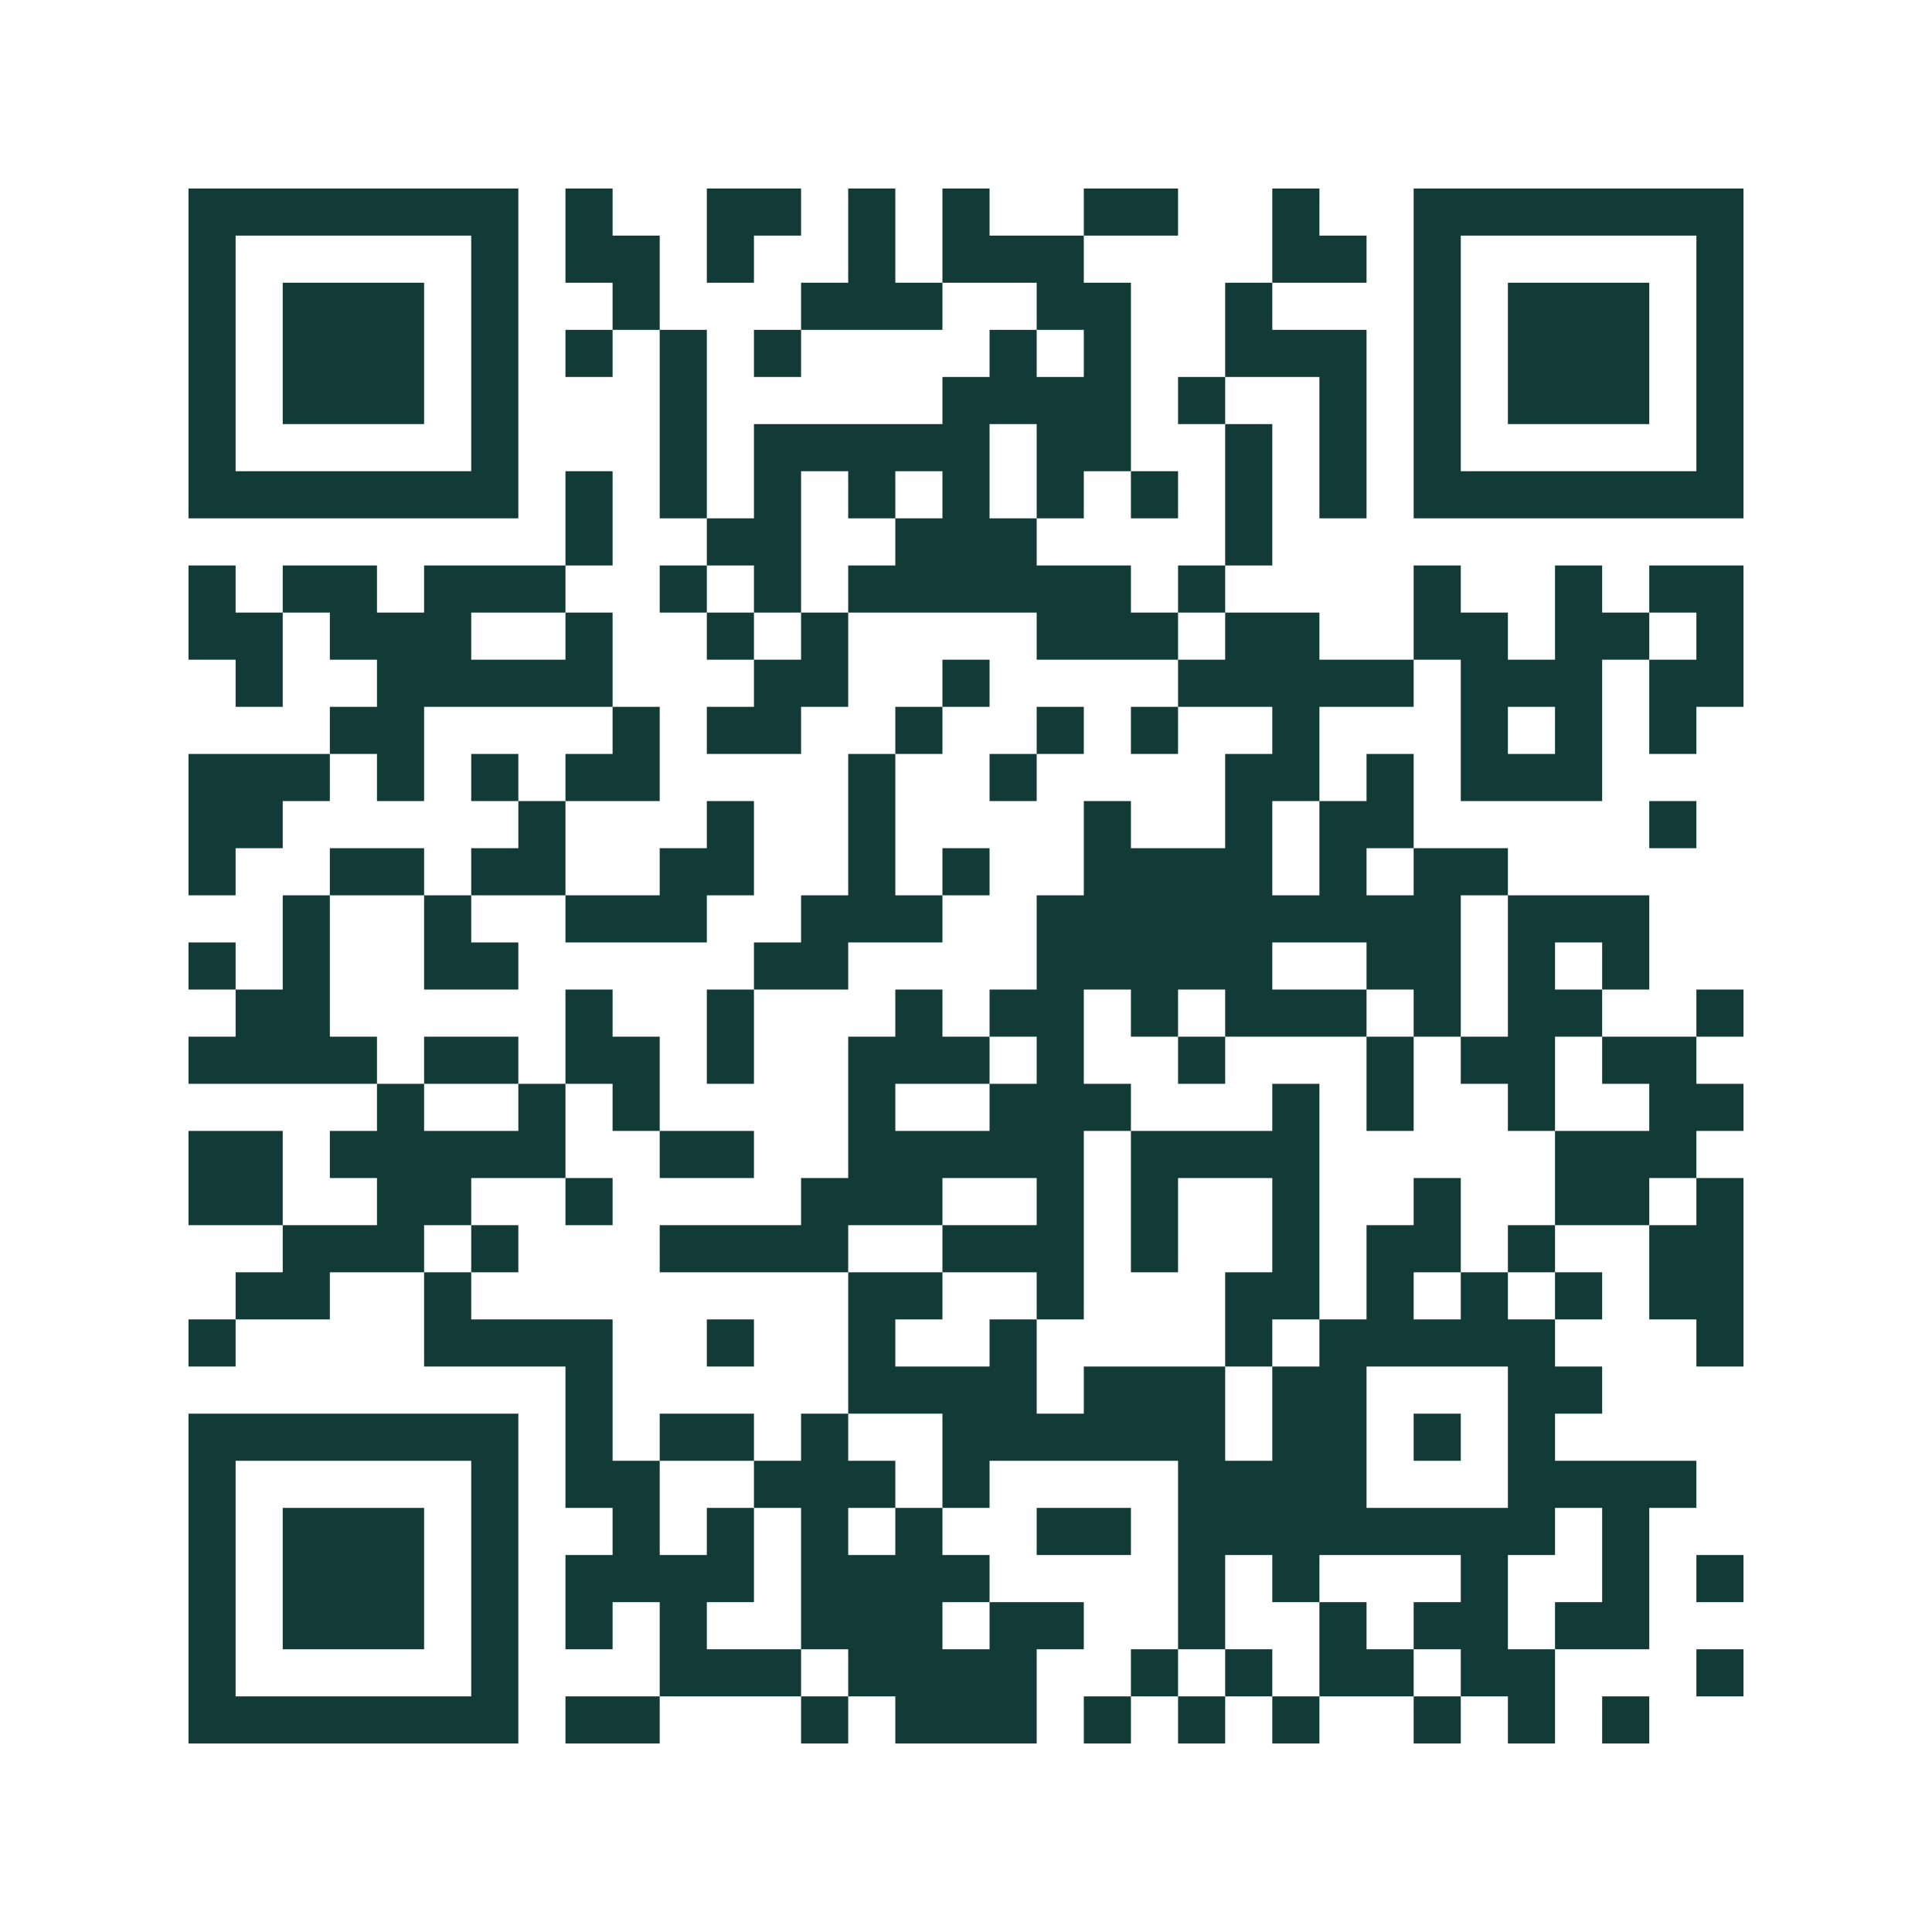
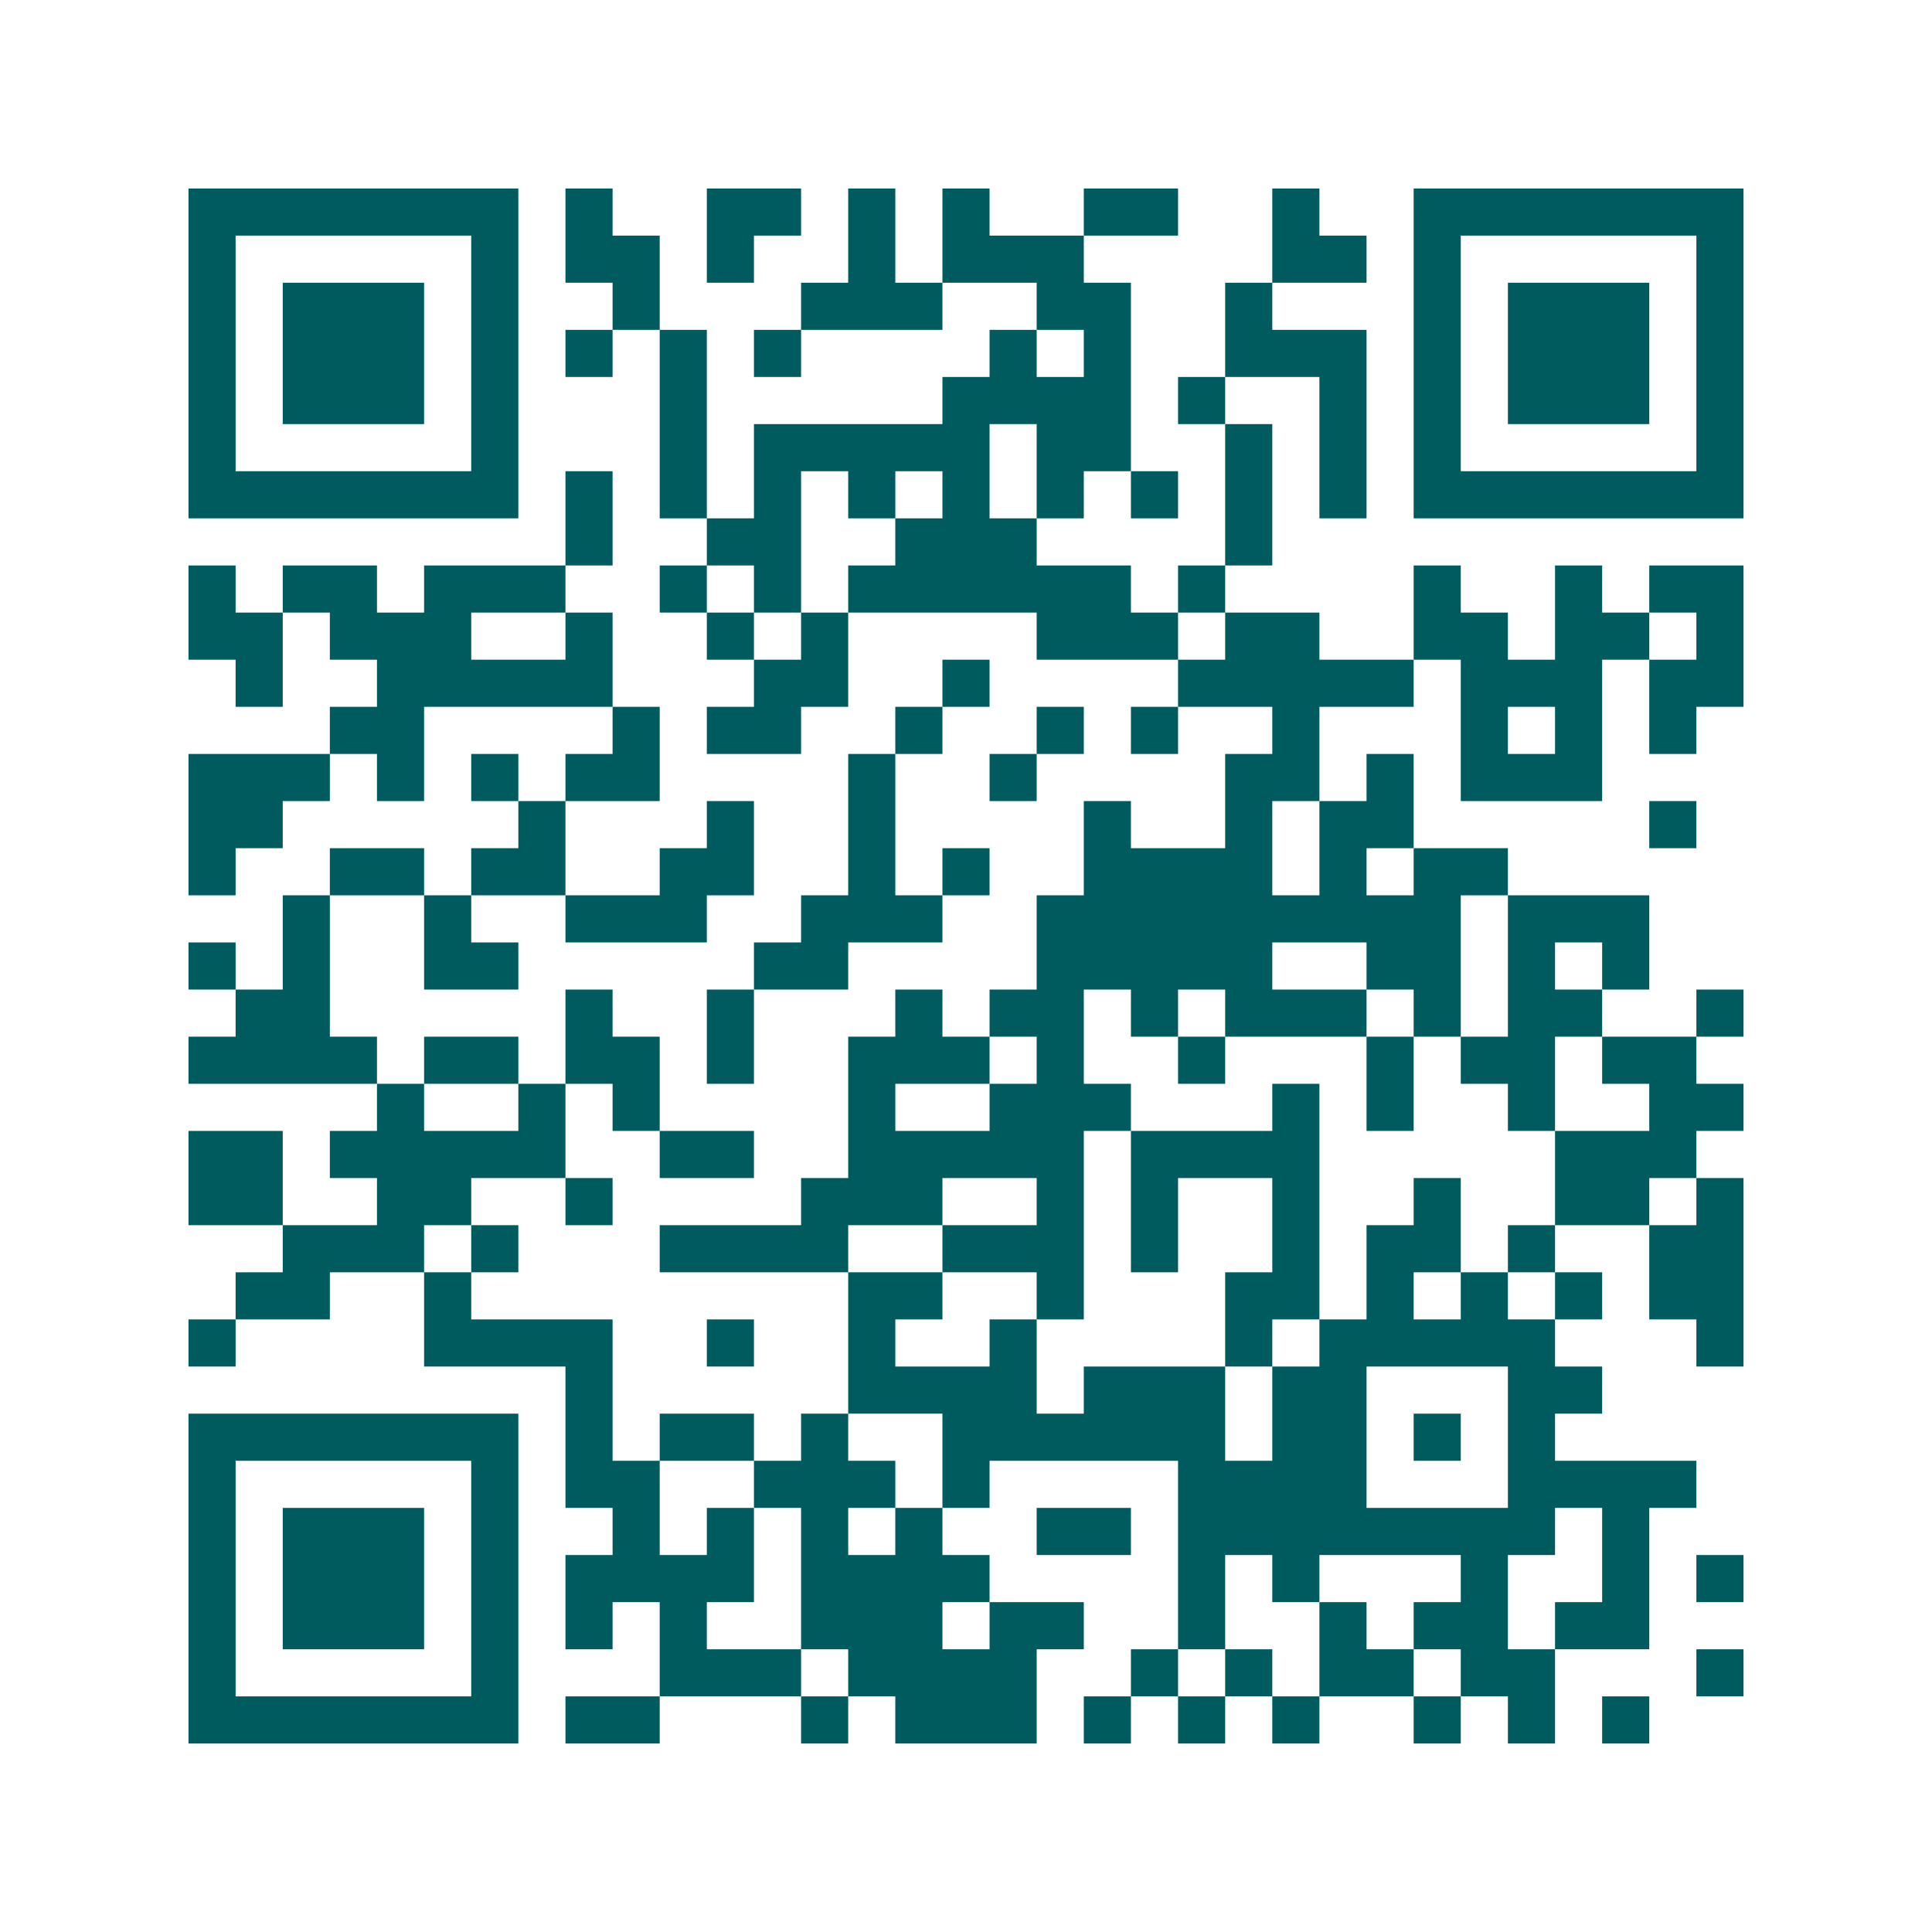
<svg xmlns="http://www.w3.org/2000/svg" width="41" height="41" class="segno">
  <path fill="#fff" d="M0 0h41v41h-41z" />
-   <path class="qrline" stroke="#123a36" d="M4 4.5h7m1 0h1m2 0h2m1 0h1m1 0h1m2 0h2m2 0h1m2 0h7m-33 1h1m5 0h1m1 0h2m1 0h1m2 0h1m1 0h3m4 0h2m1 0h1m5 0h1m-33 1h1m1 0h3m1 0h1m2 0h1m3 0h3m2 0h2m2 0h1m3 0h1m1 0h3m1 0h1m-33 1h1m1 0h3m1 0h1m1 0h1m1 0h1m1 0h1m4 0h1m1 0h1m2 0h3m1 0h1m1 0h3m1 0h1m-33 1h1m1 0h3m1 0h1m3 0h1m5 0h4m1 0h1m2 0h1m1 0h1m1 0h3m1 0h1m-33 1h1m5 0h1m3 0h1m1 0h5m1 0h2m2 0h1m1 0h1m1 0h1m5 0h1m-33 1h7m1 0h1m1 0h1m1 0h1m1 0h1m1 0h1m1 0h1m1 0h1m1 0h1m1 0h1m1 0h7m-25 1h1m2 0h2m2 0h3m4 0h1m-23 1h1m1 0h2m1 0h3m2 0h1m1 0h1m1 0h6m1 0h1m4 0h1m2 0h1m1 0h2m-33 1h2m1 0h3m2 0h1m2 0h1m1 0h1m4 0h3m1 0h2m2 0h2m1 0h2m1 0h1m-32 1h1m2 0h5m3 0h2m2 0h1m4 0h5m1 0h3m1 0h2m-30 1h2m4 0h1m1 0h2m2 0h1m2 0h1m1 0h1m2 0h1m3 0h1m1 0h1m1 0h1m-32 1h3m1 0h1m1 0h1m1 0h2m4 0h1m2 0h1m4 0h2m1 0h1m1 0h3m-30 1h2m5 0h1m3 0h1m2 0h1m4 0h1m2 0h1m1 0h2m5 0h1m-32 1h1m2 0h2m1 0h2m2 0h2m2 0h1m1 0h1m2 0h4m1 0h1m1 0h2m-26 1h1m2 0h1m2 0h3m2 0h3m2 0h9m1 0h3m-31 1h1m1 0h1m2 0h2m5 0h2m4 0h5m2 0h2m1 0h1m1 0h1m-30 1h2m5 0h1m2 0h1m3 0h1m1 0h2m1 0h1m1 0h3m1 0h1m1 0h2m2 0h1m-33 1h4m1 0h2m1 0h2m1 0h1m2 0h3m1 0h1m2 0h1m3 0h1m1 0h2m1 0h2m-28 1h1m2 0h1m1 0h1m4 0h1m2 0h3m3 0h1m1 0h1m2 0h1m2 0h2m-33 1h2m1 0h5m2 0h2m2 0h5m1 0h4m5 0h3m-32 1h2m2 0h2m2 0h1m4 0h3m2 0h1m1 0h1m2 0h1m2 0h1m2 0h2m1 0h1m-31 1h3m1 0h1m3 0h4m2 0h3m1 0h1m2 0h1m1 0h2m1 0h1m2 0h2m-32 1h2m2 0h1m8 0h2m2 0h1m3 0h2m1 0h1m1 0h1m1 0h1m1 0h2m-33 1h1m4 0h4m2 0h1m2 0h1m2 0h1m4 0h1m1 0h5m3 0h1m-25 1h1m5 0h4m1 0h3m1 0h2m3 0h2m-30 1h7m1 0h1m1 0h2m1 0h1m2 0h6m1 0h2m1 0h1m1 0h1m-29 1h1m5 0h1m1 0h2m2 0h3m1 0h1m4 0h4m3 0h4m-32 1h1m1 0h3m1 0h1m2 0h1m1 0h1m1 0h1m1 0h1m2 0h2m1 0h8m1 0h1m-31 1h1m1 0h3m1 0h1m1 0h4m1 0h4m4 0h1m1 0h1m3 0h1m2 0h1m1 0h1m-33 1h1m1 0h3m1 0h1m1 0h1m1 0h1m2 0h3m1 0h2m2 0h1m2 0h1m1 0h2m1 0h2m-31 1h1m5 0h1m3 0h3m1 0h4m2 0h1m1 0h1m1 0h2m1 0h2m3 0h1m-33 1h7m1 0h2m3 0h1m1 0h3m1 0h1m1 0h1m1 0h1m2 0h1m1 0h1m1 0h1" />
+   <path class="qrline" stroke="#005b5e" d="M4 4.5h7m1 0h1m2 0h2m1 0h1m1 0h1m2 0h2m2 0h1m2 0h7m-33 1h1m5 0h1m1 0h2m1 0h1m2 0h1m1 0h3m4 0h2m1 0h1m5 0h1m-33 1h1m1 0h3m1 0h1m2 0h1m3 0h3m2 0h2m2 0h1m3 0h1m1 0h3m1 0h1m-33 1h1m1 0h3m1 0h1m1 0h1m1 0h1m1 0h1m4 0h1m1 0h1m2 0h3m1 0h1m1 0h3m1 0h1m-33 1h1m1 0h3m1 0h1m3 0h1m5 0h4m1 0h1m2 0h1m1 0h1m1 0h3m1 0h1m-33 1h1m5 0h1m3 0h1m1 0h5m1 0h2m2 0h1m1 0h1m1 0h1m5 0h1m-33 1h7m1 0h1m1 0h1m1 0h1m1 0h1m1 0h1m1 0h1m1 0h1m1 0h1m1 0h1m1 0h7m-25 1h1m2 0h2m2 0h3m4 0h1m-23 1h1m1 0h2m1 0h3m2 0h1m1 0h1m1 0h6m1 0h1m4 0h1m2 0h1m1 0h2m-33 1h2m1 0h3m2 0h1m2 0h1m1 0h1m4 0h3m1 0h2m2 0h2m1 0h2m1 0h1m-32 1h1m2 0h5m3 0h2m2 0h1m4 0h5m1 0h3m1 0h2m-30 1h2m4 0h1m1 0h2m2 0h1m2 0h1m1 0h1m2 0h1m3 0h1m1 0h1m1 0h1m-32 1h3m1 0h1m1 0h1m1 0h2m4 0h1m2 0h1m4 0h2m1 0h1m1 0h3m-30 1h2m5 0h1m3 0h1m2 0h1m4 0h1m2 0h1m1 0h2m5 0h1m-32 1h1m2 0h2m1 0h2m2 0h2m2 0h1m1 0h1m2 0h4m1 0h1m1 0h2m-26 1h1m2 0h1m2 0h3m2 0h3m2 0h9m1 0h3m-31 1h1m1 0h1m2 0h2m5 0h2m4 0h5m2 0h2m1 0h1m1 0h1m-30 1h2m5 0h1m2 0h1m3 0h1m1 0h2m1 0h1m1 0h3m1 0h1m1 0h2m2 0h1m-33 1h4m1 0h2m1 0h2m1 0h1m2 0h3m1 0h1m2 0h1m3 0h1m1 0h2m1 0h2m-28 1h1m2 0h1m1 0h1m4 0h1m2 0h3m3 0h1m1 0h1m2 0h1m2 0h2m-33 1h2m1 0h5m2 0h2m2 0h5m1 0h4m5 0h3m-32 1h2m2 0h2m2 0h1m4 0h3m2 0h1m1 0h1m2 0h1m2 0h1m2 0h2m1 0h1m-31 1h3m1 0h1m3 0h4m2 0h3m1 0h1m2 0h1m1 0h2m1 0h1m2 0h2m-32 1h2m2 0h1m8 0h2m2 0h1m3 0h2m1 0h1m1 0h1m1 0h1m1 0h2m-33 1h1m4 0h4m2 0h1m2 0h1m2 0h1m4 0h1m1 0h5m3 0h1m-25 1h1m5 0h4m1 0h3m1 0h2m3 0h2m-30 1h7m1 0h1m1 0h2m1 0h1m2 0h6m1 0h2m1 0h1m1 0h1m-29 1h1m5 0h1m1 0h2m2 0h3m1 0h1m4 0h4m3 0h4m-32 1h1m1 0h3m1 0h1m2 0h1m1 0h1m1 0h1m1 0h1m2 0h2m1 0h8m1 0h1m-31 1h1m1 0h3m1 0h1m1 0h4m1 0h4m4 0h1m1 0h1m3 0h1m2 0h1m1 0h1m-33 1h1m1 0h3m1 0h1m1 0h1m1 0h1m2 0h3m1 0h2m2 0h1m2 0h1m1 0h2m1 0h2m-31 1h1m5 0h1m3 0h3m1 0h4m2 0h1m1 0h1m1 0h2m1 0h2m3 0h1m-33 1h7m1 0h2m3 0h1m1 0h3m1 0h1m1 0h1m1 0h1m2 0h1m1 0h1m1 0h1" />
</svg>
